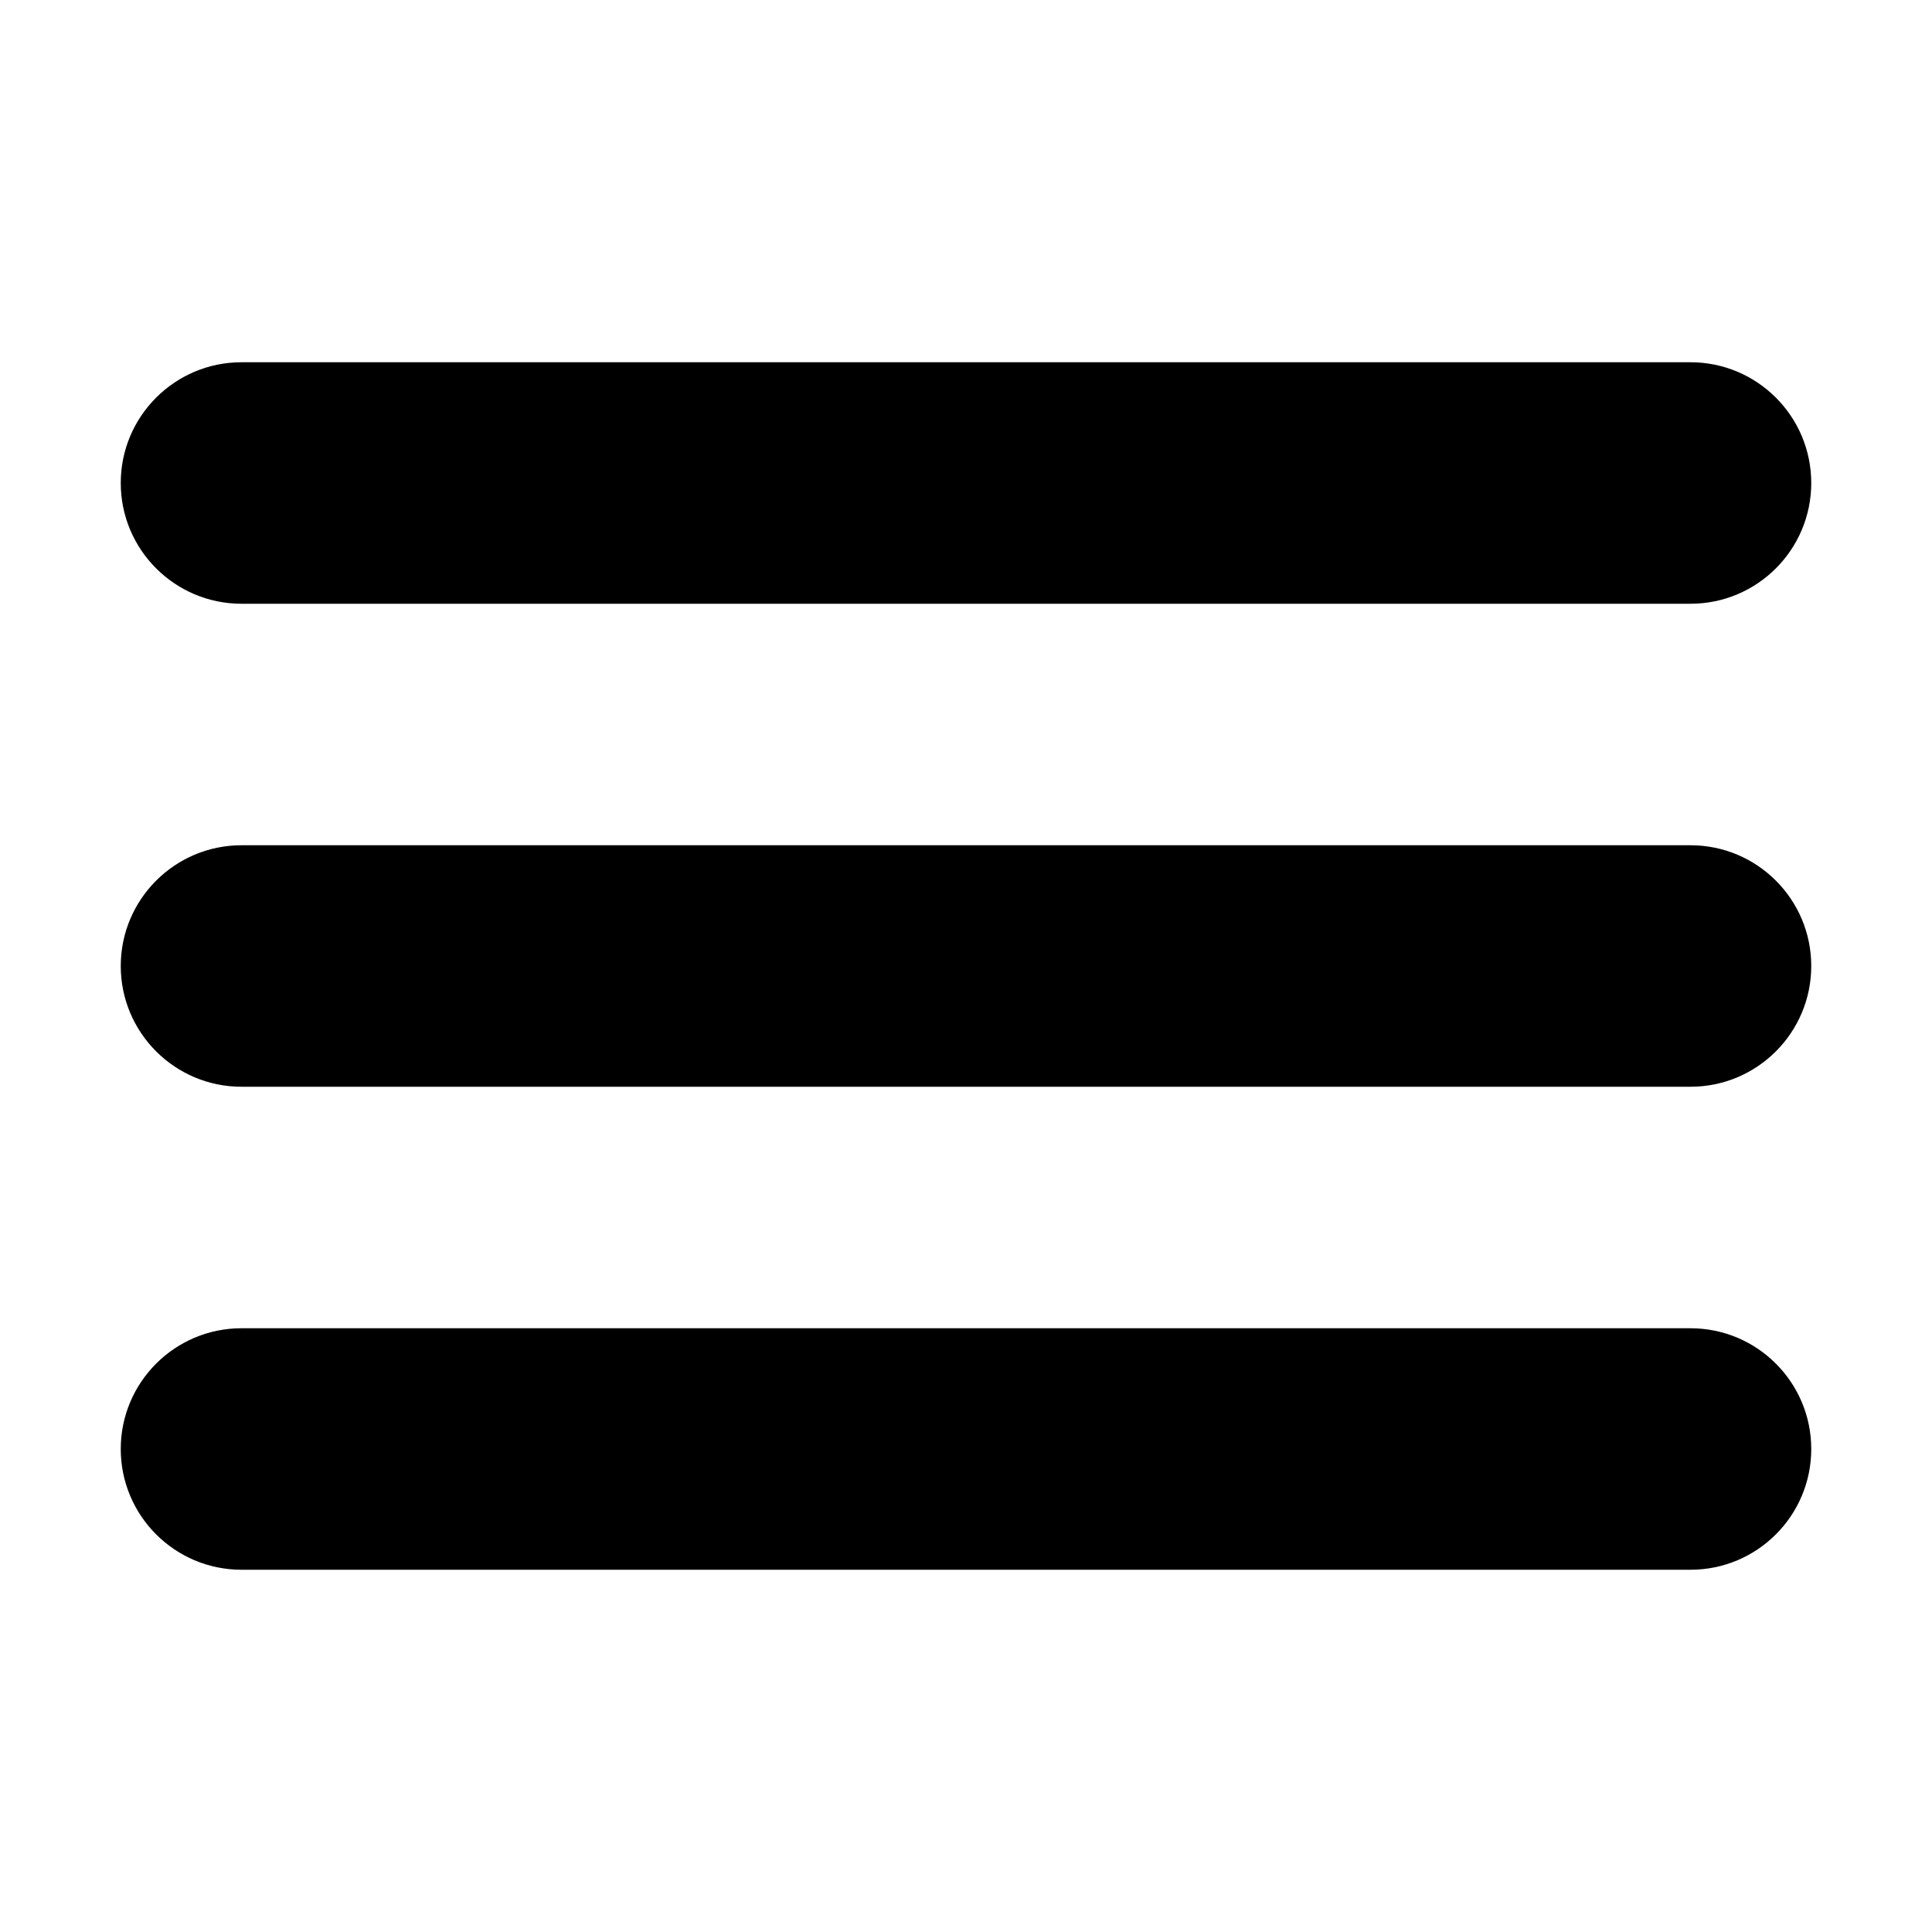
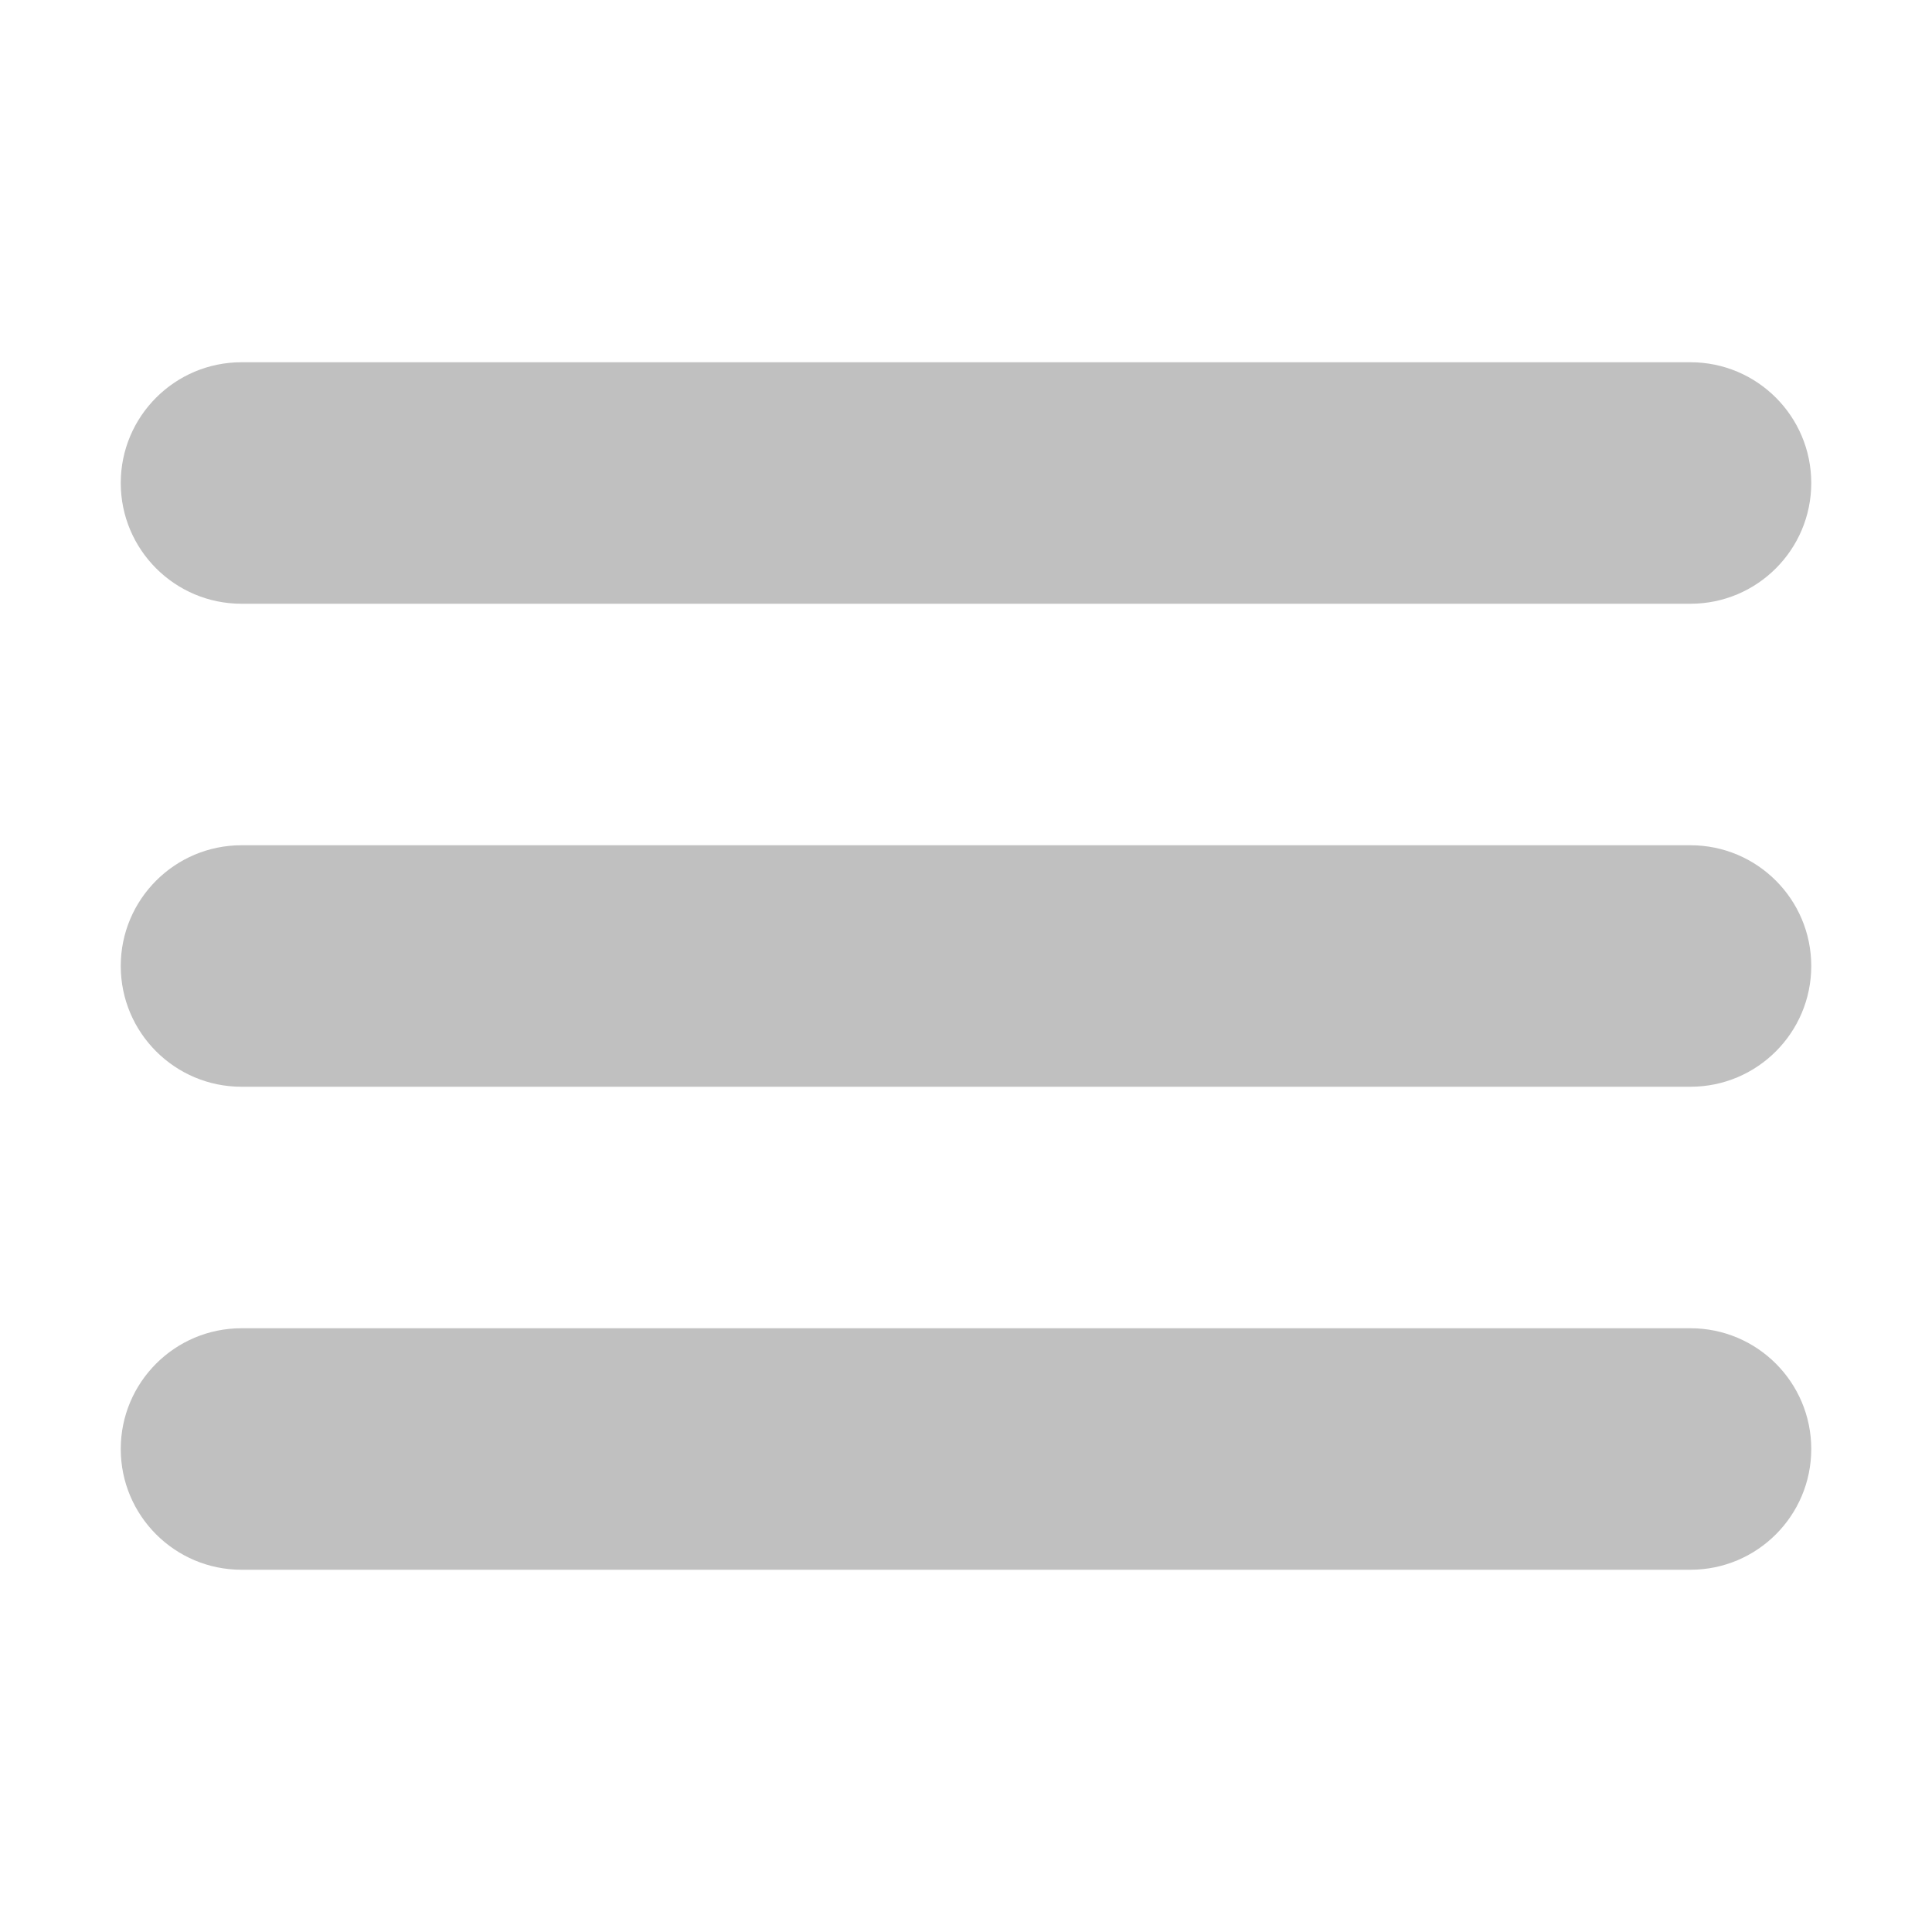
<svg xmlns="http://www.w3.org/2000/svg" height="32px" id="Layer_1" style="enable-background:new 0 0 32 32;" version="1.1" viewBox="0 0 32 32" width="32px" xml:space="preserve">
-   <path d="M4,10h24c1.104,0,2-0.896,2-2s-0.896-2-2-2H4C2.896,6,2,6.896,2,8S2.896,10,4,10z M28,14H4c-1.104,0-2,0.896-2,2  s0.896,2,2,2h24c1.104,0,2-0.896,2-2S29.104,14,28,14z M28,22H4c-1.104,0-2,0.896-2,2s0.896,2,2,2h24c1.104,0,2-0.896,2-2  S29.104,22,28,22z" />
+   <g id="menu-icon" fill="#c0c0c0">
+     <path d="M4,10h24c1.104,0,2-0.896,2-2s-0.896-2-2-2H4C2.896,6,2,6.896,2,8S2.896,10,4,10z M28,14H4c-1.104,0-2,0.896-2,2  s0.896,2,2,2h24c1.104,0,2-0.896,2-2S29.104,14,28,14z M28,22H4c-1.104,0-2,0.896-2,2s0.896,2,2,2h24c1.104,0,2-0.896,2-2  S29.104,22,28,22z" />
+   </g>
</svg>
